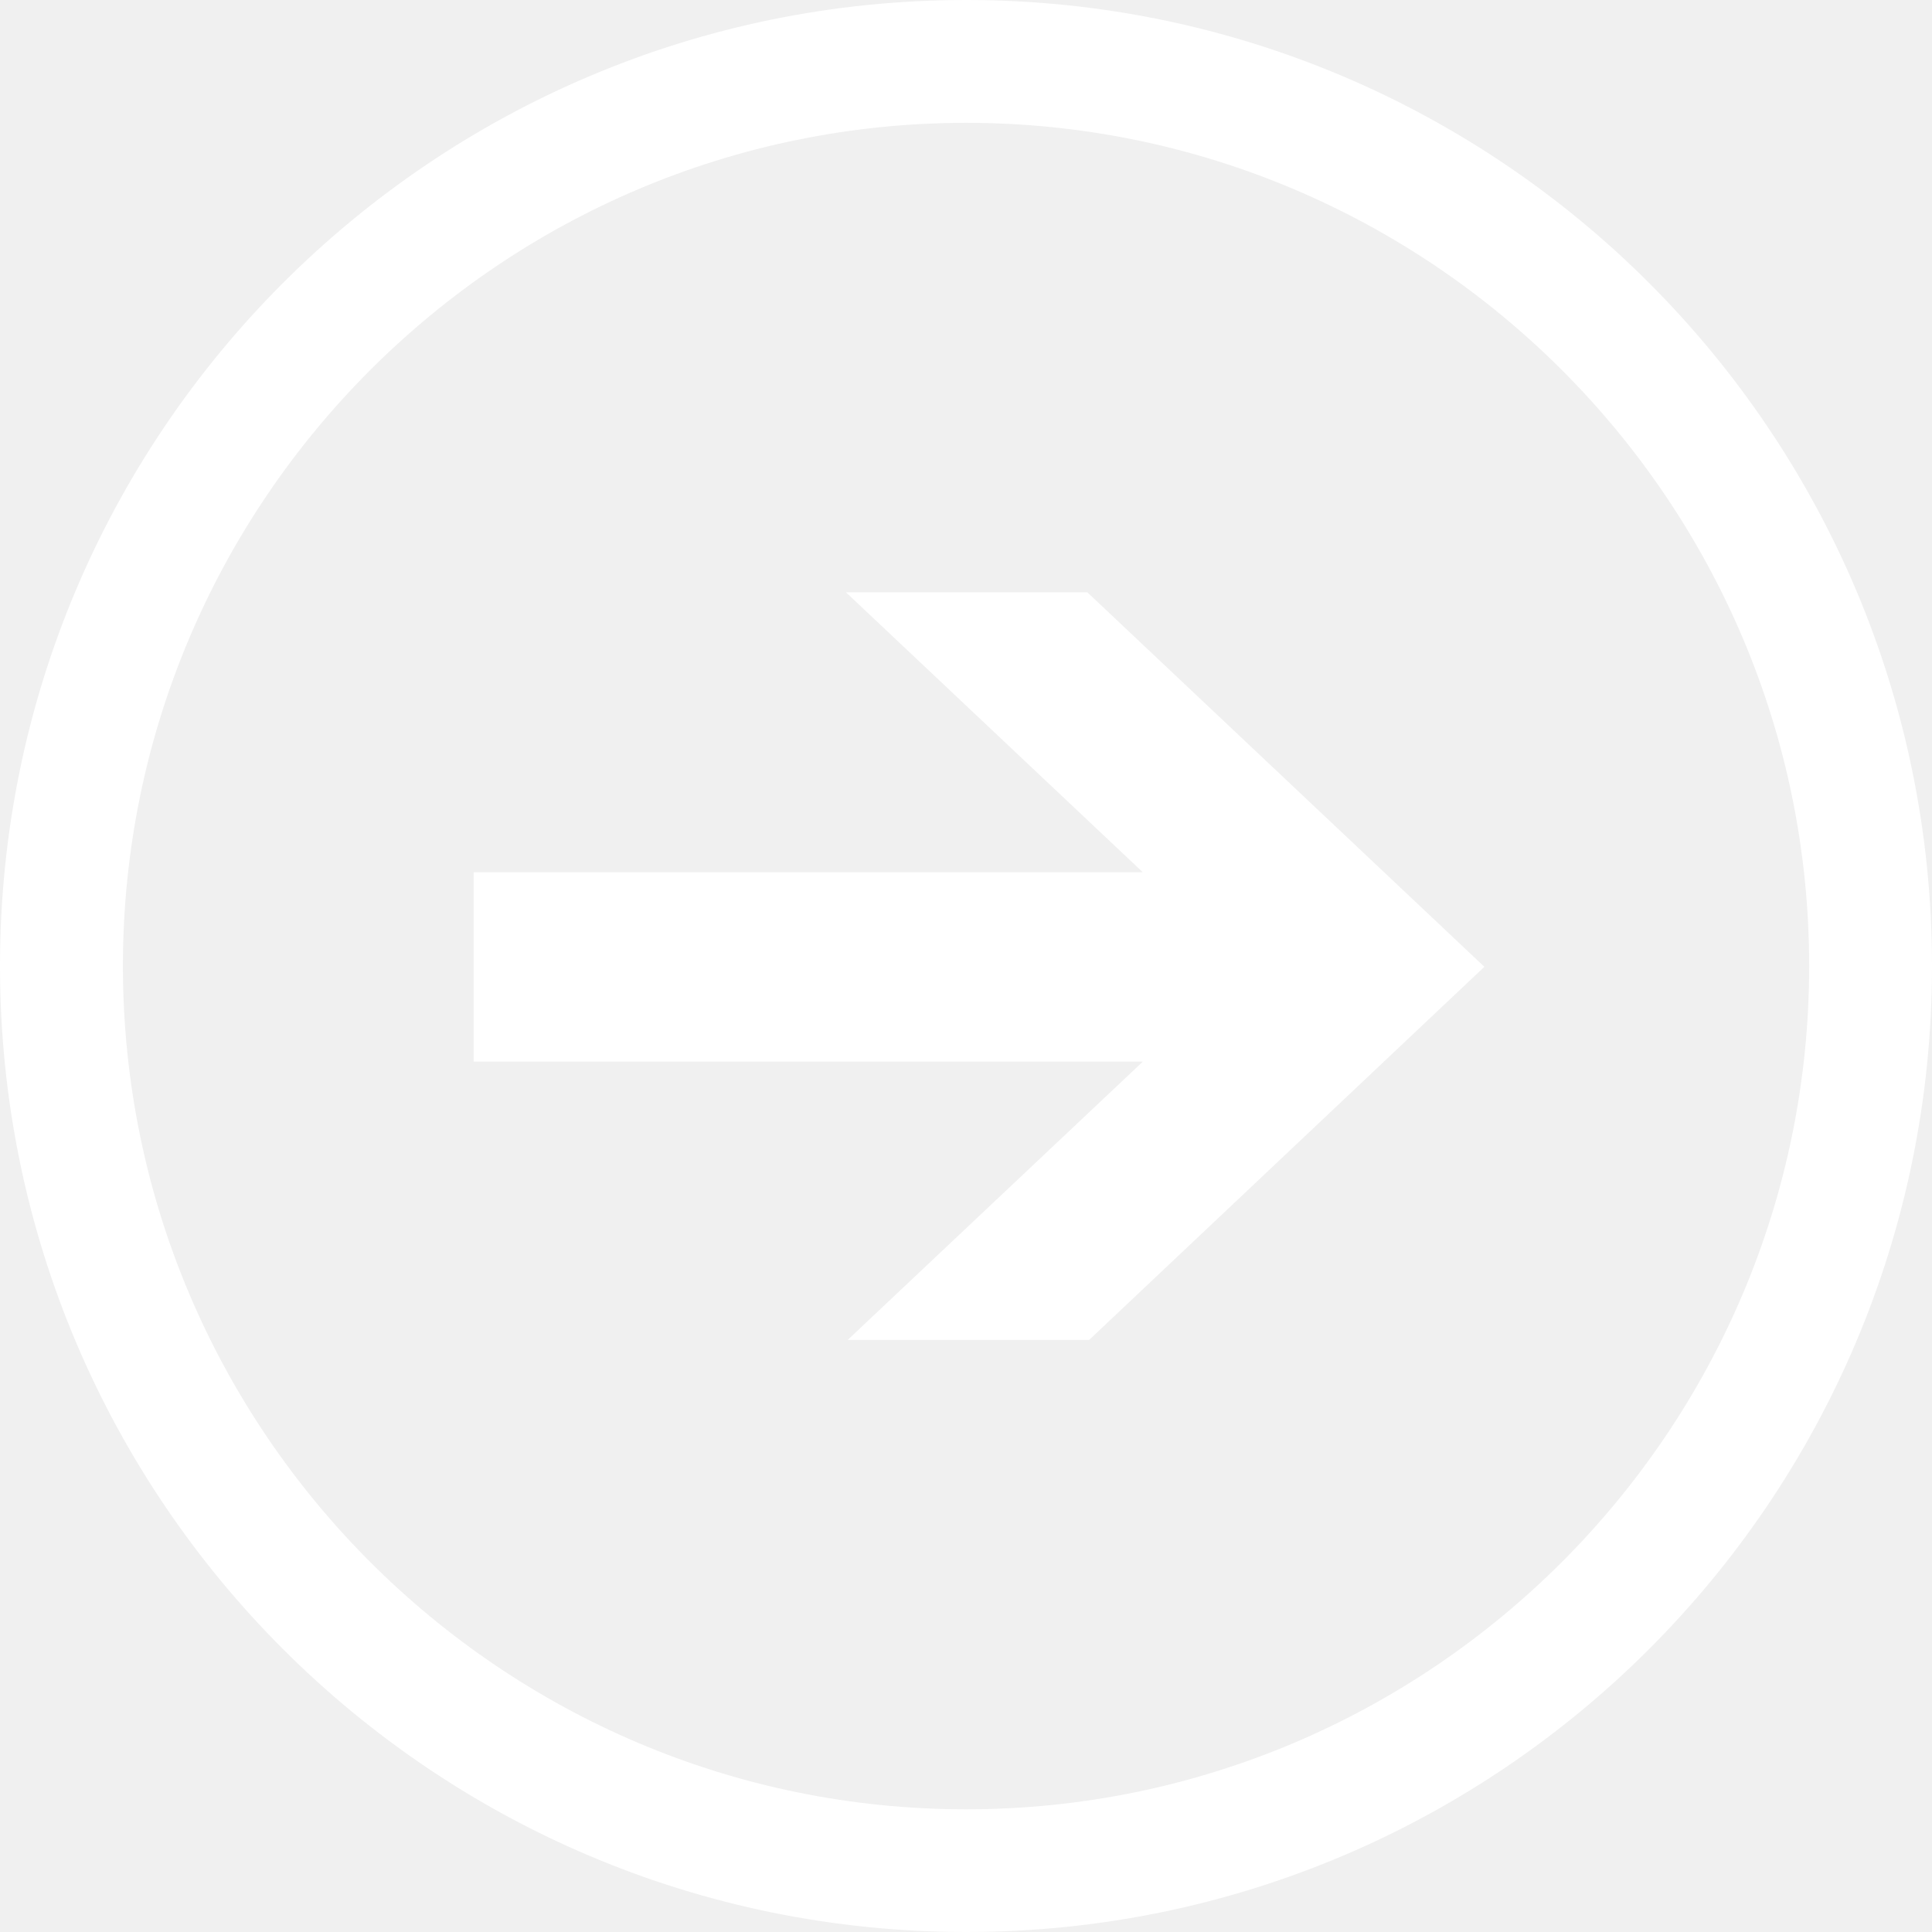
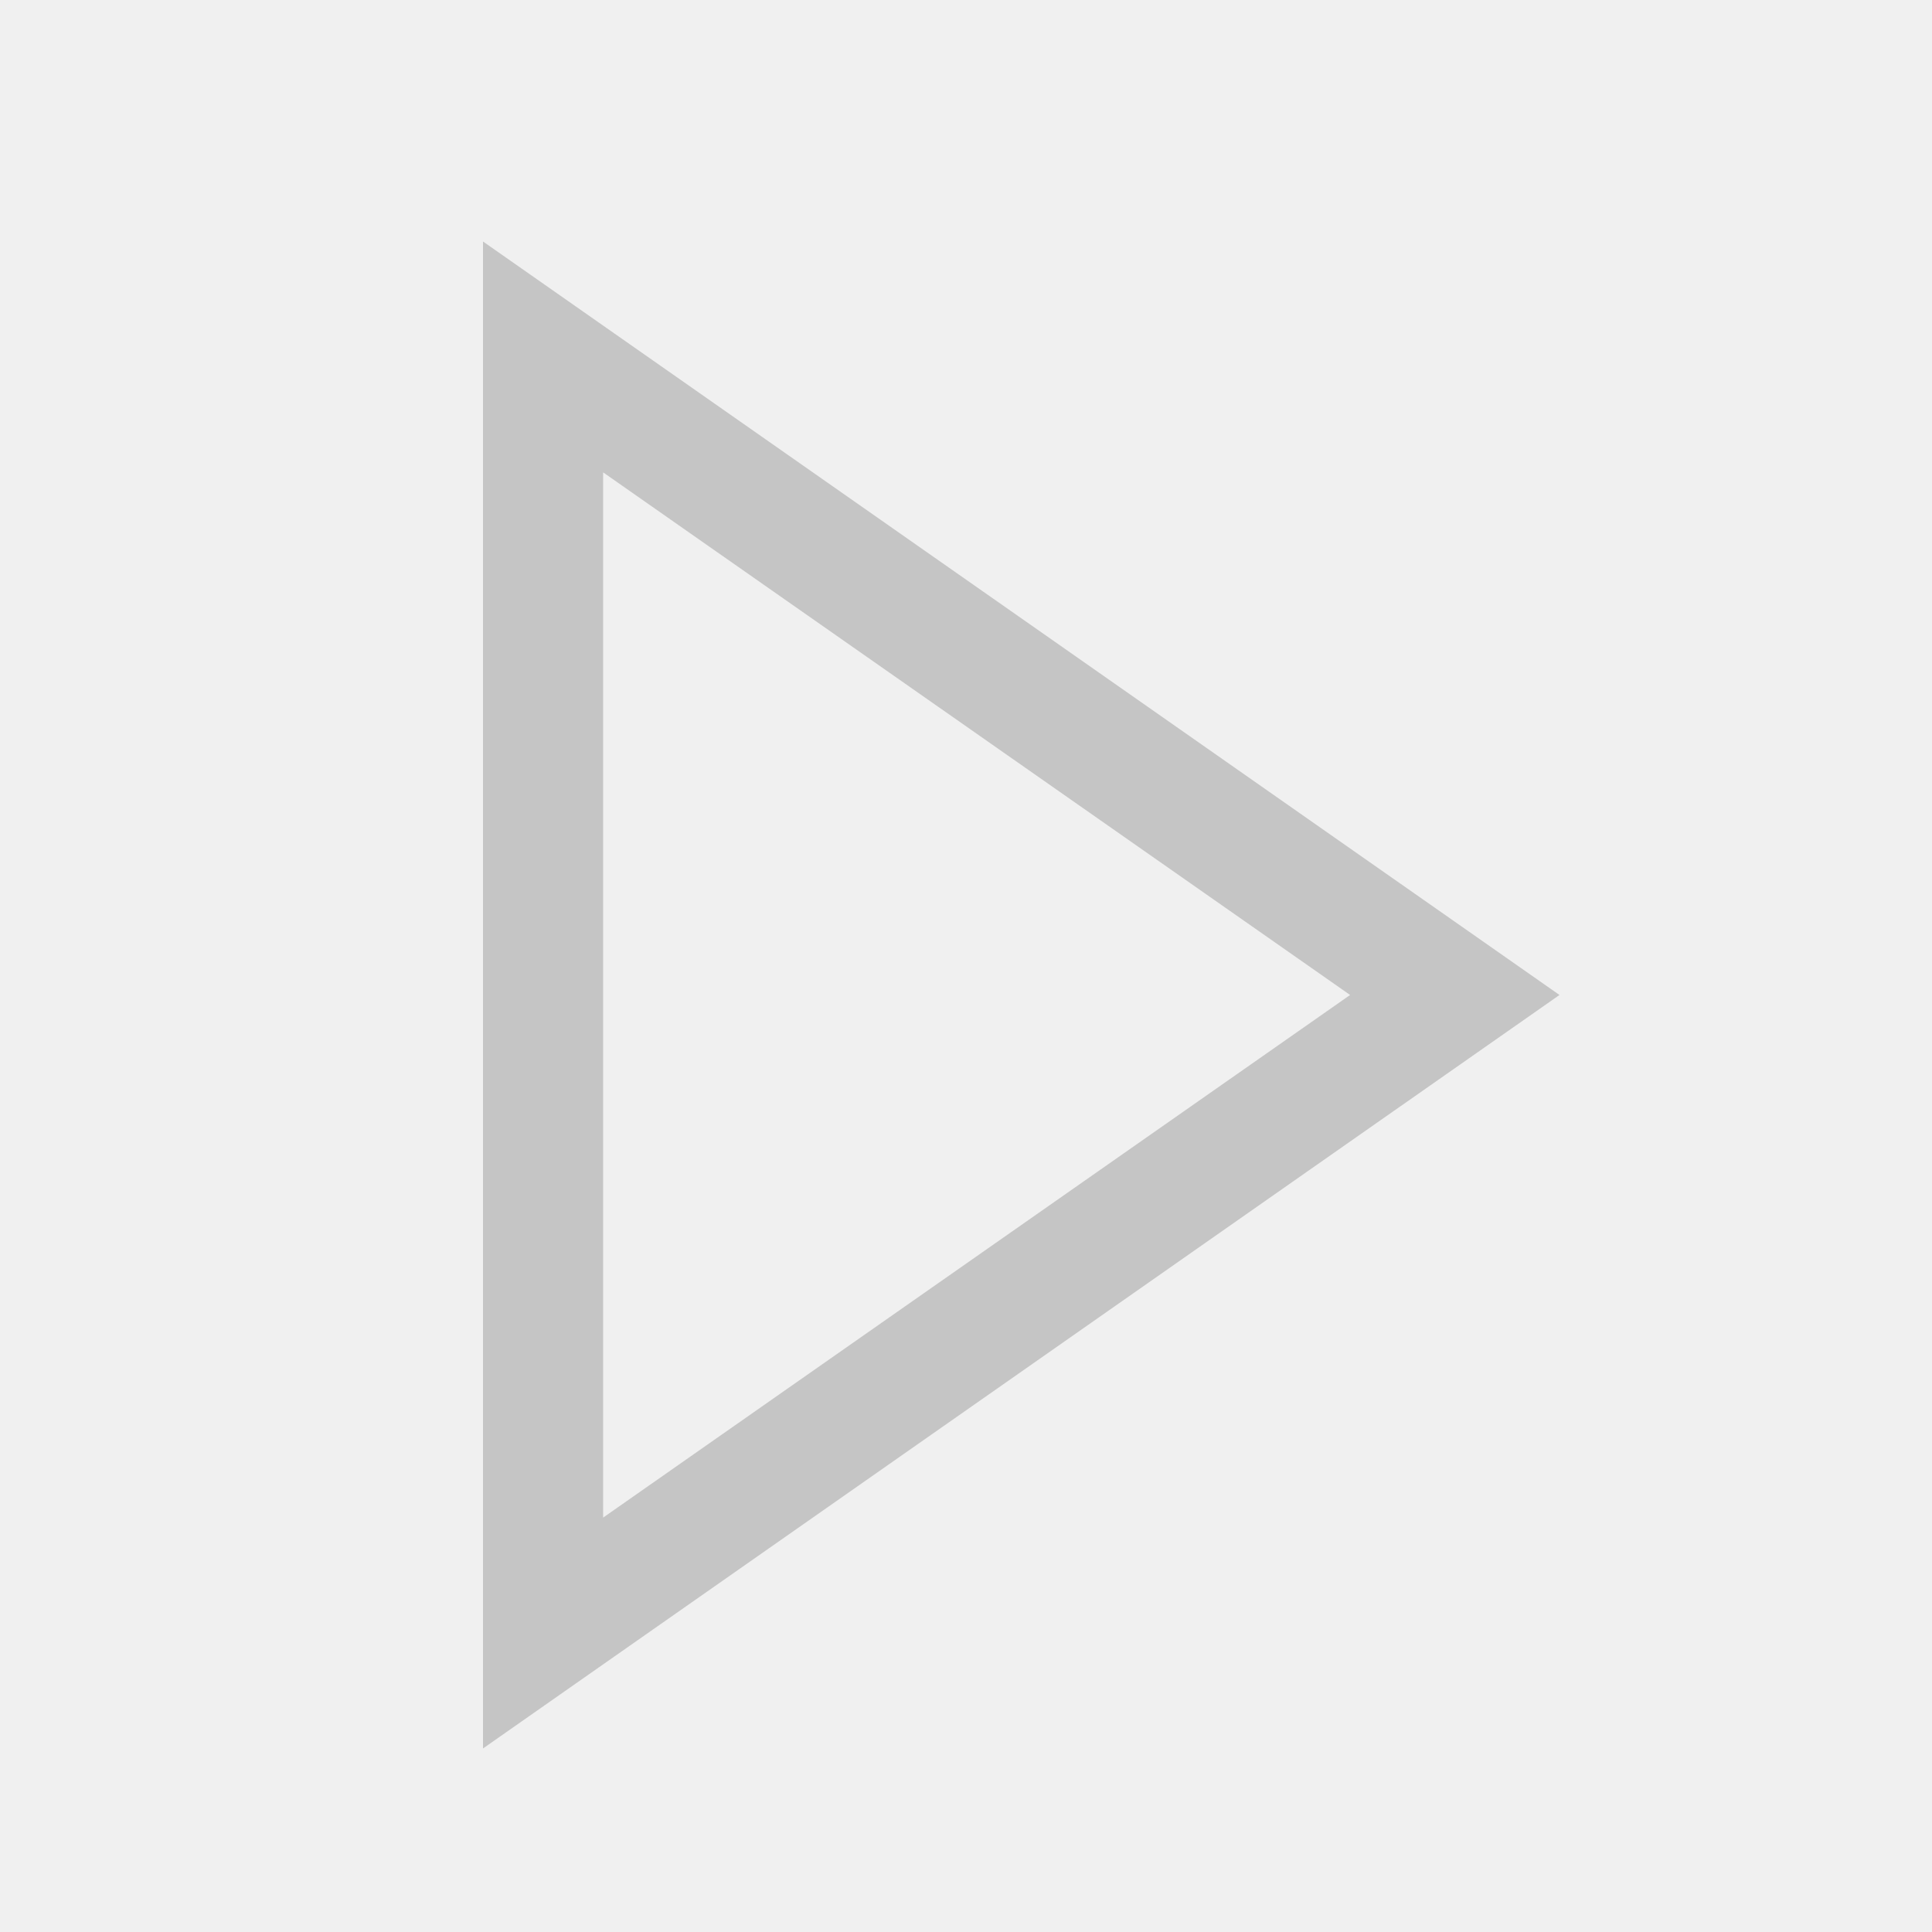
- <svg xmlns="http://www.w3.org/2000/svg" viewBox="0 0 50 50">
-   <g>
-     <path style="fill: #fff" d="M25.004 0C38.809 0 50 11.197 50 25c0 13.808-11.191 25-24.996 25C11.194 50 0 38.808 0 25 0 11.197 11.194 0 25.004 0m0 3.179C12.974 3.179 3.181 12.967 3.181 25c0 12.033 9.792 21.825 21.823 21.825 12.026 0 21.817-9.792 21.817-21.825S37.03 3.179 25.004 3.179" />
-     <path style="fill: #fff" d="M29.576 22.574l-7.683-7.245h6.247l10.275 9.692-10.228 9.656h-6.249l7.638-7.202H12.259v-4.901z" />
-   </g>
+ <svg xmlns="http://www.w3.org/2000/svg" width="16" height="16" viewBox="0 0 16 16" fill="none">
+   <path fill-rule="evenodd" clip-rule="evenodd" d="M4 2V14.48L12.915 8.24L4 2ZM11.181 8.24L4.995 12.568V3.912L11.181 8.24Z" fill="#C5C5C5" />
</svg>
